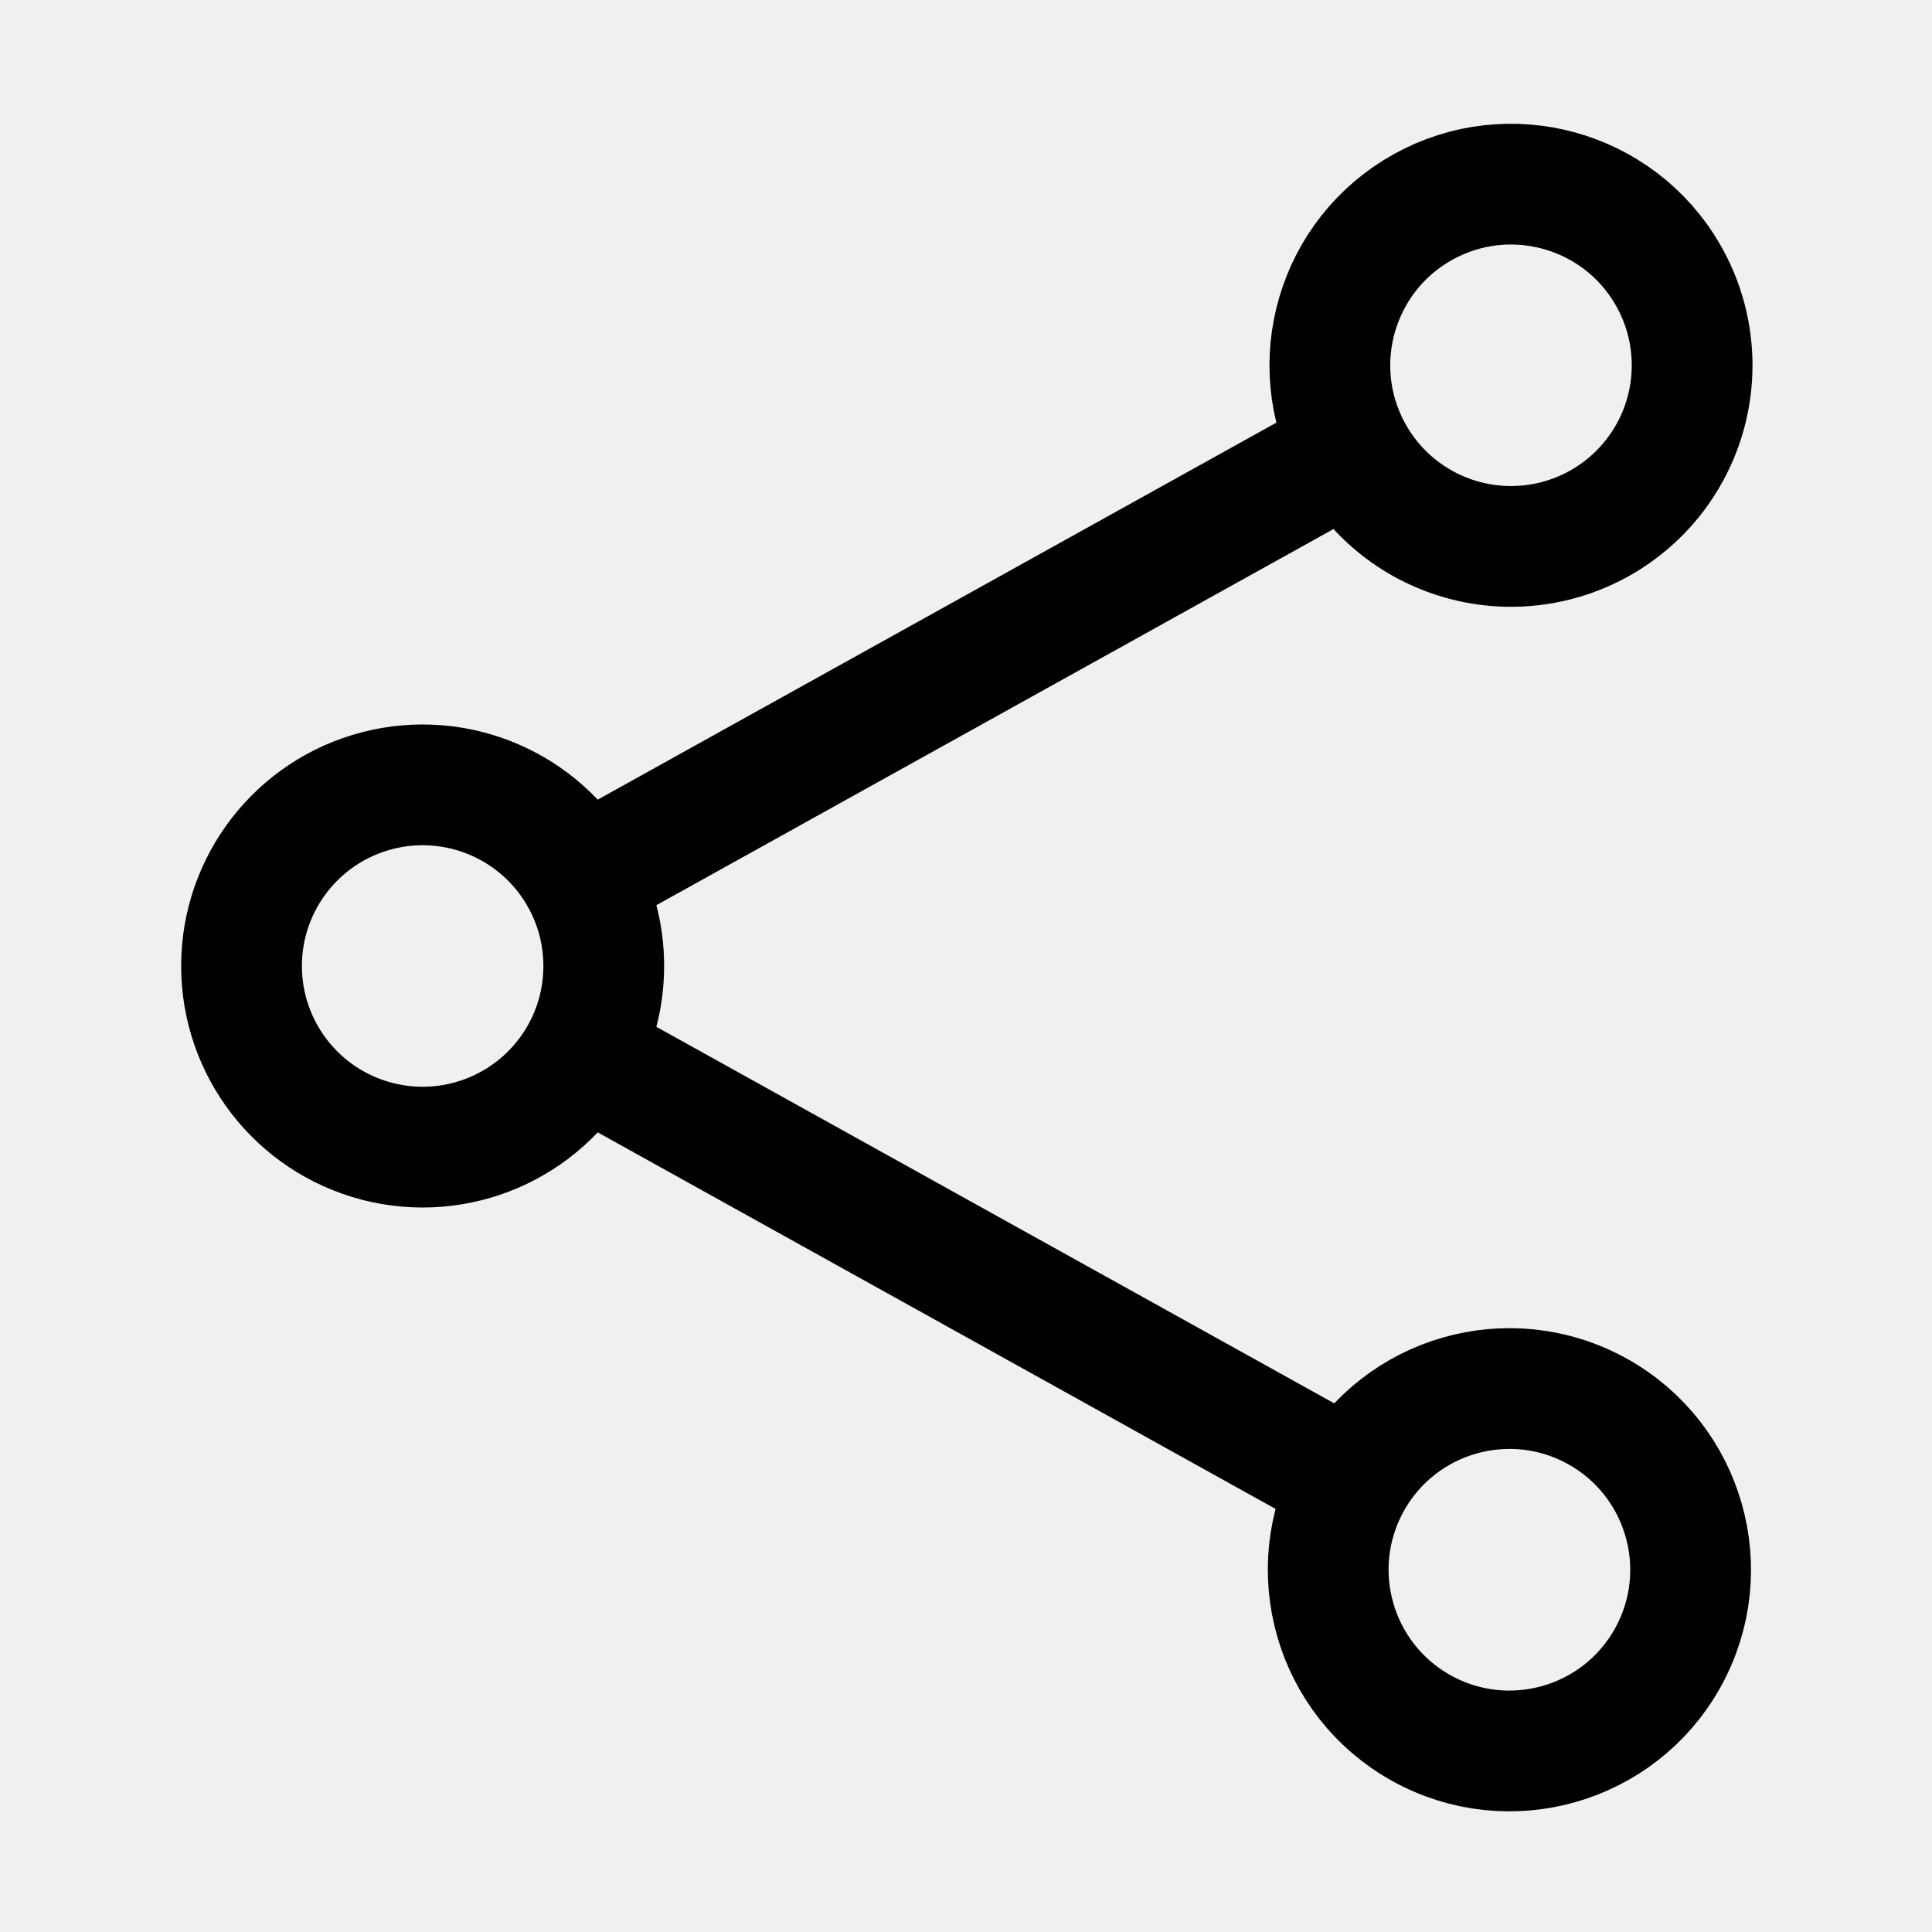
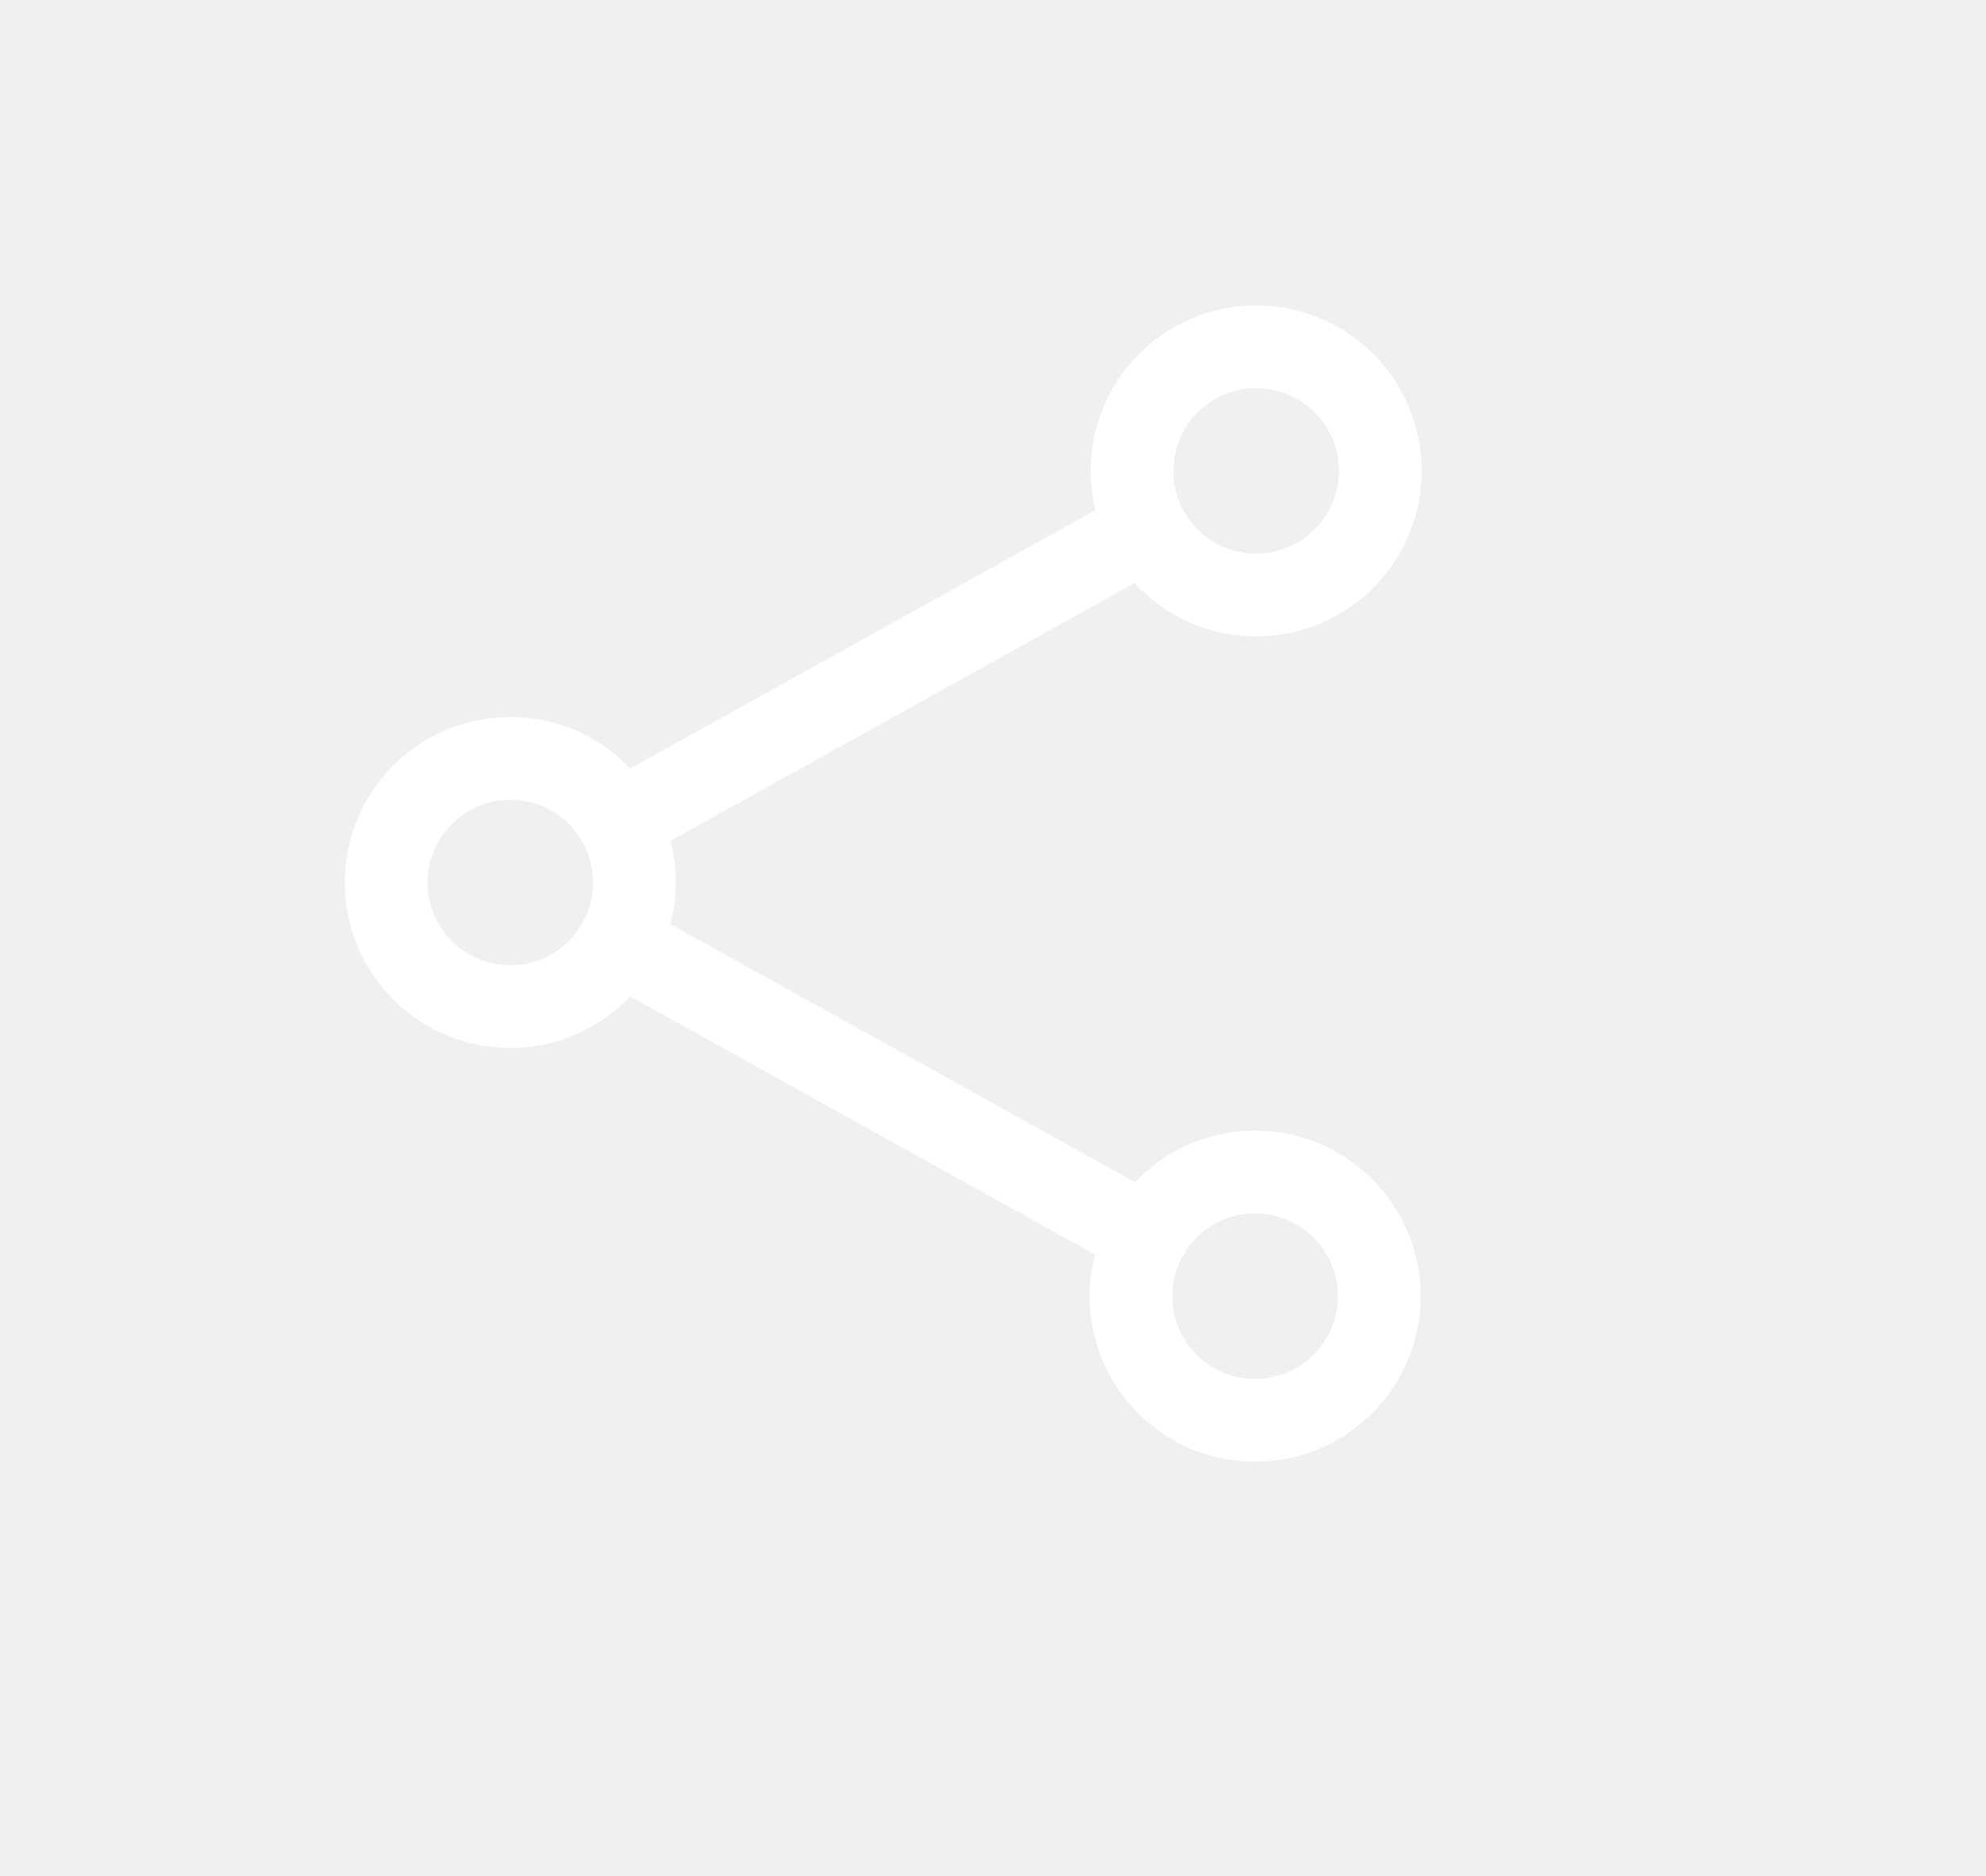
- <svg xmlns="http://www.w3.org/2000/svg" fill="none" viewBox="0 0 24 24" stroke-width="1.5" stroke="currentColor" class="size-6">
+ <svg xmlns="http://www.w3.org/2000/svg" fill="none" viewBox="-4 -4 36 34" stroke-width="1.5" stroke="#ffffff" class="size-6">
  <path stroke-linecap="round" stroke-linejoin="round" d="M7.217 10.907a2.25 2.25 0 1 0 0 2.186m0-2.186c.18.324.283.696.283 1.093s-.103.77-.283 1.093m0-2.186 9.566-5.314m-9.566 7.5 9.566 5.314m0 0a2.25 2.25 0 1 0 3.935 2.186 2.25 2.25 0 0 0-3.935-2.186Zm0-12.814a2.25 2.25 0 1 0 3.933-2.185 2.25 2.25 0 0 0-3.933 2.185Z" />
</svg>
